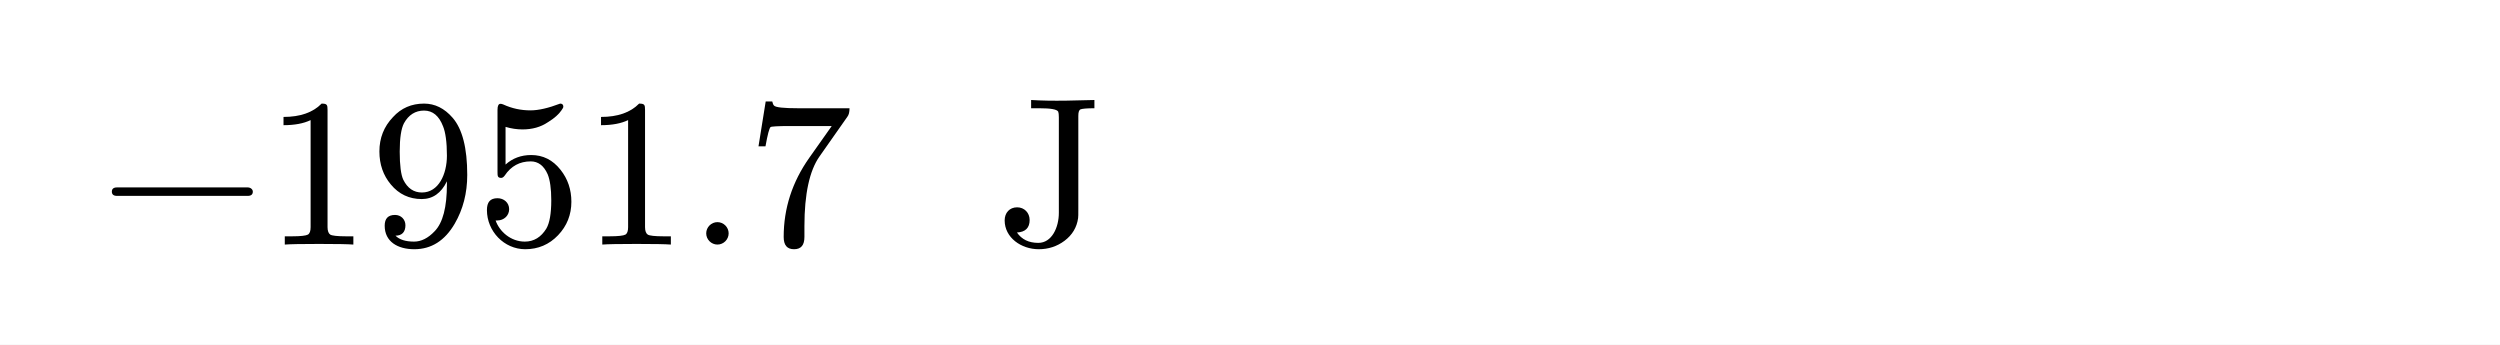
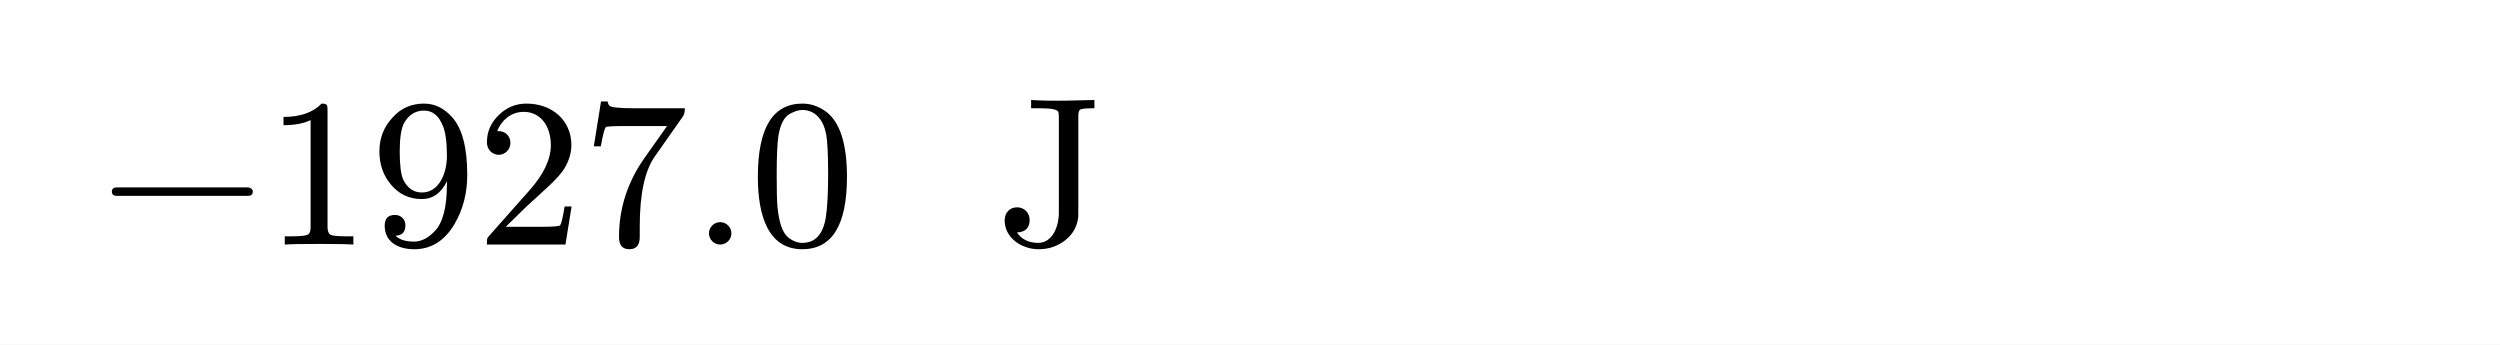
<svg xmlns="http://www.w3.org/2000/svg" xmlns:xlink="http://www.w3.org/1999/xlink" viewBox="0 0 283.465 39.069" width="283.465pt" height="39.069pt">
  <path fill="#ffffff" fill-rule="nonzero" d="M 0 0v 39.069h 283.465v -39.069Z " />
  <g transform="matrix(1 0 0 -1 11.33858 27.73058)">
    <use xlink:href="#gB5C1E907F9B0D5AEE50CD1501B8690C3" x="0" y="0" fill="#000000" fill-rule="nonzero" />
  </g>
  <g transform="matrix(1 0 0 -1 30.01058 27.73058)">
    <use xlink:href="#g47660B5137EFC77EA5534D7FEB44FA2E" x="0" y="0" fill="#000000" fill-rule="nonzero" />
  </g>
  <g transform="matrix(1 0 0 -1 42.01058 27.73058)">
    <use xlink:href="#g64589A105FA78A5D3A1A30FFD45D798D" x="0" y="0" fill="#000000" fill-rule="nonzero" />
  </g>
  <g transform="matrix(1 0 0 -1 54.01058 27.73058)">
-     <use xlink:href="#gCB9D1AB9C881612F0D7EAAD80F92EF71" x="0" y="0" fill="#000000" fill-rule="nonzero" />
+     <use xlink:href="#g6E10D3FB5CFC41F093939DAC6A4121EF" x="0" y="0" fill="#000000" fill-rule="nonzero" />
  </g>
  <g transform="matrix(1 0 0 -1 66.01058 27.73058)">
-     <use xlink:href="#g47660B5137EFC77EA5534D7FEB44FA2E" x="0" y="0" fill="#000000" fill-rule="nonzero" />
+     <use xlink:href="#gC52936A2F25F6A873EAB99D0C8EA79E3" x="0" y="0" fill="#000000" fill-rule="nonzero" />
  </g>
-   <g transform="matrix(1 0 0 -1 78.01058 27.73058)">
+   <g transform="matrix(1 0 0 -1 78.32258 27.73058)">
    <use xlink:href="#gA6033ECC997930094DFA499BA6B9587F" x="0" y="0" fill="#000000" fill-rule="nonzero" />
  </g>
-   <g transform="matrix(1 0 0 -1 84.68258 27.73058)">
-     <use xlink:href="#gC52936A2F25F6A873EAB99D0C8EA79E3" x="0" y="0" fill="#000000" fill-rule="nonzero" />
+   <g transform="matrix(1 0 0 -1 84.99458 27.73058)">
+     <use xlink:href="#g172D87D4568D958F332221DA23E5E061" x="0" y="0" fill="#000000" fill-rule="nonzero" />
  </g>
  <g transform="matrix(1 0 0 -1 104.9626 27.73058)">
    <use xlink:href="#gE94F80DDBC68C15ED0389BE0C1160B91" x="7.968" y="0" fill="#000000" fill-rule="nonzero" />
  </g>
  <defs>
    <symbol id="gB5C1E907F9B0D5AEE50CD1501B8690C3" overflow="visible">
      <path d="M 0 0m 16.752 6.48h -14.832c -0.384 0 -0.576 -0.168 -0.576 -0.48c 0 -0.312 0.192 -0.48 0.576 -0.48h 14.832c 0.384 0 0.576 0.168 0.576 0.48c 0 0.288 -0.288 0.48 -0.576 0.48Z " />
    </symbol>
    <symbol id="g47660B5137EFC77EA5534D7FEB44FA2E" overflow="visible">
      <path d="M 0 0m 6.456 15.984c -0.984 -1.008 -2.424 -1.512 -4.32 -1.512v -0.936c 1.248 0 2.28 0.192 3.072 0.576v -12.144c 0 -0.432 -0.096 -0.72 -0.312 -0.84c -0.216 -0.12 -0.816 -0.192 -1.776 -0.192h -0.84v -0.936c 0.6 0.048 1.896 0.072 3.888 0.072c 1.992 0 3.288 -0.024 3.888 -0.072v 0.936h -0.84c -0.984 0 -1.584 0.072 -1.776 0.192c -0.192 0.12 -0.312 0.408 -0.312 0.84v 13.296c 0 0.576 -0.048 0.72 -0.672 0.72Z " />
    </symbol>
    <symbol id="g64589A105FA78A5D3A1A30FFD45D798D" overflow="visible">
      <path d="M 0 0m 2.784 3.36c -0.792 0 -1.176 -0.408 -1.176 -1.224c 0 -1.8 1.464 -2.664 3.36 -2.664c 1.92 0 3.456 0.96 4.584 2.904c 0.936 1.608 1.416 3.456 1.416 5.52c 0 3.048 -0.552 5.208 -1.656 6.48c -0.936 1.08 -2.016 1.608 -3.24 1.608c -1.416 0 -2.592 -0.504 -3.528 -1.536c -1.032 -1.08 -1.536 -2.376 -1.536 -3.888c 0 -1.464 0.432 -2.712 1.296 -3.744c 0.912 -1.104 2.088 -1.656 3.504 -1.656c 1.248 0 2.208 0.672 2.856 2.016v -0.312c 0 -2.616 -0.456 -4.392 -1.392 -5.352c -0.744 -0.792 -1.536 -1.176 -2.328 -1.176c -0.96 0 -1.656 0.216 -2.112 0.672c 0.744 0 1.128 0.432 1.128 1.176c 0 0.672 -0.504 1.176 -1.176 1.176Z m 3.048 2.544c -0.936 0 -1.632 0.48 -2.112 1.44c -0.264 0.552 -0.408 1.632 -0.408 3.192c 0 1.56 0.168 2.616 0.48 3.216c 0.528 0.96 1.296 1.44 2.28 1.44c 0.984 0 1.704 -0.6 2.16 -1.8c 0.264 -0.648 0.432 -1.752 0.432 -3.312c 0 -2.088 -0.936 -4.176 -2.832 -4.176Z " />
    </symbol>
-     <symbol id="gCB9D1AB9C881612F0D7EAAD80F92EF71" overflow="visible">
-       <path d="M 0 0m 2.832 7.56c 0.12 0 0.264 0.096 0.384 0.264c 0.72 1.08 1.704 1.608 2.952 1.608c 0.84 0 1.488 -0.48 1.92 -1.464c 0.264 -0.648 0.408 -1.632 0.408 -2.952c 0 -1.512 -0.192 -2.568 -0.552 -3.192c -0.6 -0.984 -1.416 -1.488 -2.448 -1.488c -1.608 0 -2.88 1.152 -3.312 2.4c 0.072 -0.024 0.12 0 0.216 0c 0.72 0 1.32 0.552 1.32 1.272c 0 0.744 -0.6 1.248 -1.32 1.248c -0.84 0 -1.2 -0.456 -1.2 -1.344c 0 -2.4 1.944 -4.44 4.344 -4.44c 1.464 0 2.712 0.528 3.72 1.584c 1.008 1.056 1.512 2.328 1.512 3.792c 0 1.392 -0.408 2.592 -1.224 3.624c -0.888 1.128 -1.992 1.68 -3.336 1.68c -1.128 0 -2.112 -0.36 -2.904 -1.08v 4.272c 0.648 -0.192 1.272 -0.288 1.92 -0.288c 1.104 0 2.064 0.264 2.88 0.816c 0.744 0.456 1.248 0.912 1.536 1.344c 0.144 0.192 0.216 0.336 0.216 0.408c 0 0.24 -0.12 0.36 -0.36 0.36c -1.32 -0.504 -2.448 -0.768 -3.36 -0.768c -1.08 0 -2.112 0.216 -3.096 0.672c -0.12 0.048 -0.216 0.072 -0.312 0.072c -0.216 0 -0.336 -0.216 -0.336 -0.672v -7.008c 0 -0.504 0 -0.72 0.432 -0.72Z " />
+     <symbol id="g6E10D3FB5CFC41F093939DAC6A4121EF" overflow="visible">
+       <path d="M 0 0m 5.688 15.984c -1.224 0 -2.256 -0.432 -3.144 -1.296c -0.888 -0.864 -1.344 -1.872 -1.344 -3.096c 0 -0.816 0.6 -1.416 1.344 -1.416c 0.72 0 1.32 0.624 1.32 1.344c 0 0.792 -0.576 1.344 -1.344 1.344c -0.072 0 -0.12 0 -0.168 -0.024c 0.456 1.176 1.512 2.208 3.024 2.208c 1.968 0 3.072 -1.704 3.072 -3.768c 0 -1.608 -0.816 -3.336 -2.448 -5.16l -4.512 -5.088c -0.312 -0.36 -0.288 -0.336 -0.288 -1.032h 8.904l 0.696 4.32h -0.792c -0.192 -1.224 -0.36 -1.92 -0.504 -2.136c -0.12 -0.12 -0.84 -0.168 -2.16 -0.168h -4.008l 2.328 2.28c 1.632 1.536 3.696 3.192 4.392 4.464c 0.48 0.84 0.72 1.68 0.72 2.52c 0 2.832 -2.208 4.704 -5.088 4.704Z " />
+     </symbol>
+     <symbol id="gC52936A2F25F6A873EAB99D0C8EA79E3" overflow="visible">
+       <path d="M 0 0m 11.4 14.496c 0.168 0.216 0.24 0.528 0.24 0.96h -5.808c -1.656 0 -2.592 0.096 -2.76 0.312c -0.072 0.072 -0.144 0.24 -0.192 0.456h -0.744l -0.816 -5.088h 0.792c 0.24 1.344 0.432 2.064 0.576 2.184c 0.072 0.072 0.816 0.12 2.232 0.12h 4.704l -2.544 -3.6c -1.944 -2.76 -2.904 -5.736 -2.904 -8.976c 0 -0.936 0.384 -1.392 1.176 -1.392c 0.792 0 1.176 0.456 1.176 1.392v 1.224c 0 3.648 0.576 6.288 1.704 7.896Z " />
    </symbol>
    <symbol id="gA6033ECC997930094DFA499BA6B9587F" overflow="visible">
      <path d="M 0 0m 4.608 1.272c 0 0.696 -0.576 1.272 -1.272 1.272c -0.696 0 -1.272 -0.576 -1.272 -1.272c 0 -0.696 0.576 -1.272 1.272 -1.272c 0.696 0 1.272 0.576 1.272 1.272Z " />
    </symbol>
-     <symbol id="gC52936A2F25F6A873EAB99D0C8EA79E3" overflow="visible">
-       <path d="M 0 0m 11.4 14.496c 0.168 0.216 0.24 0.528 0.24 0.96h -5.808c -1.656 0 -2.592 0.096 -2.76 0.312c -0.072 0.072 -0.144 0.24 -0.192 0.456h -0.744l -0.816 -5.088h 0.792c 0.24 1.344 0.432 2.064 0.576 2.184c 0.072 0.072 0.816 0.12 2.232 0.12h 4.704l -2.544 -3.6c -1.944 -2.76 -2.904 -5.736 -2.904 -8.976c 0 -0.936 0.384 -1.392 1.176 -1.392c 0.792 0 1.176 0.456 1.176 1.392v 1.224c 0 3.648 0.576 6.288 1.704 7.896Z " />
+     <symbol id="g172D87D4568D958F332221DA23E5E061" overflow="visible">
+       <path d="M 0 0m 5.976 -0.528c 3.384 0 5.064 2.736 5.064 8.208c 0 3.672 -0.768 6.12 -2.28 7.32c -0.84 0.648 -1.776 0.984 -2.76 0.984c -3.384 0 -5.064 -2.76 -5.064 -8.304c 0 -4.416 1.176 -8.208 5.04 -8.208Z m 2.688 13.104c 0.168 -0.84 0.24 -2.376 0.24 -4.608c 0 -2.208 -0.096 -3.84 -0.264 -4.896c -0.312 -1.92 -1.2 -2.88 -2.664 -2.88c -0.552 0 -1.104 0.216 -1.608 0.624c -0.648 0.552 -1.032 1.68 -1.2 3.408c -0.072 0.6 -0.096 1.848 -0.096 3.744c 0 2.088 0.072 3.552 0.192 4.344c 0.216 1.32 0.648 2.16 1.32 2.52c 0.528 0.288 0.984 0.432 1.392 0.432c 1.56 0 2.424 -1.272 2.688 -2.688Z " />
    </symbol>
    <symbol id="gE94F80DDBC68C15ED0389BE0C1160B91" overflow="visible">
      <path d="M 0 0m 4.8 0.192c -1.08 0 -1.872 0.384 -2.424 1.176c 0.96 0.048 1.44 0.528 1.44 1.416c 0 0.816 -0.6 1.44 -1.416 1.44c -0.864 0 -1.416 -0.624 -1.416 -1.488c 0 -1.944 1.872 -3.264 3.864 -3.264c 1.08 0 2.064 0.312 2.928 0.96c 0.864 0.648 1.392 1.512 1.536 2.568c 0.024 0.12 0.024 0.456 0.024 1.056v 10.536c 0 0.408 0.072 0.672 0.264 0.744c 0.192 0.072 0.72 0.12 1.56 0.12v 0.936l -3.144 -0.072c -1.56 -0.024 -2.904 0 -4.032 0.072v -0.936h 0.936c 1.272 0 1.992 -0.12 2.136 -0.384c 0.048 -0.12 0.072 -0.336 0.072 -0.648v -10.824c 0 -1.656 -0.792 -3.408 -2.328 -3.408Z " />
    </symbol>
  </defs>
</svg>
